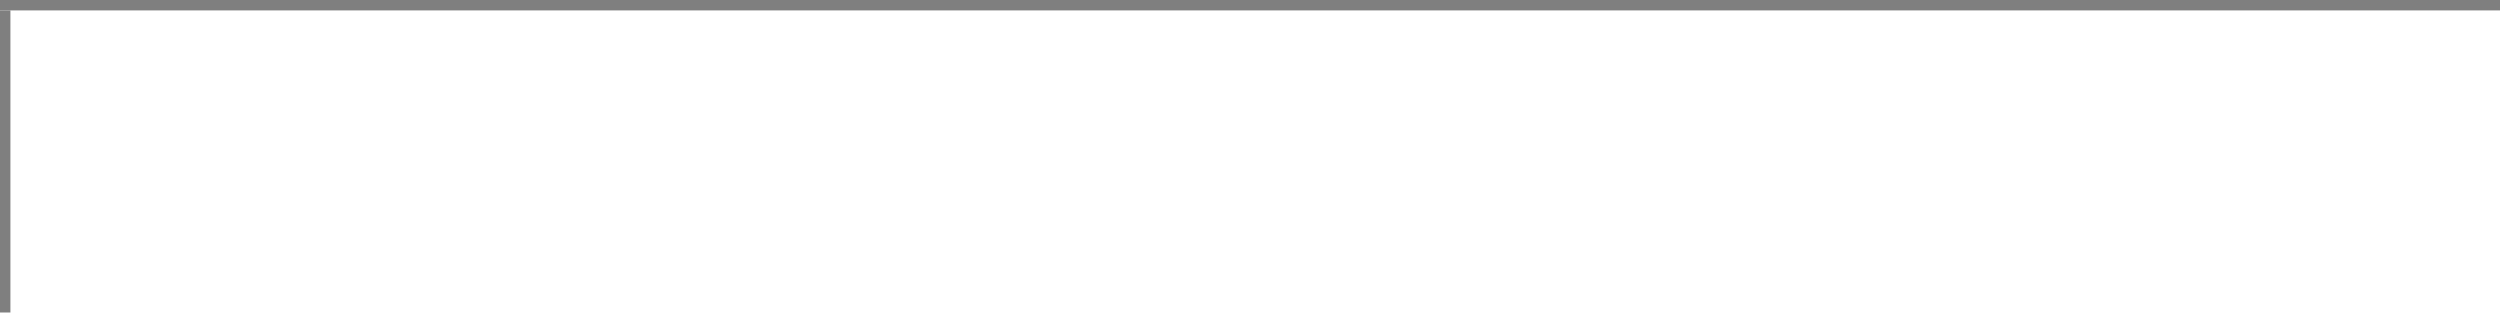
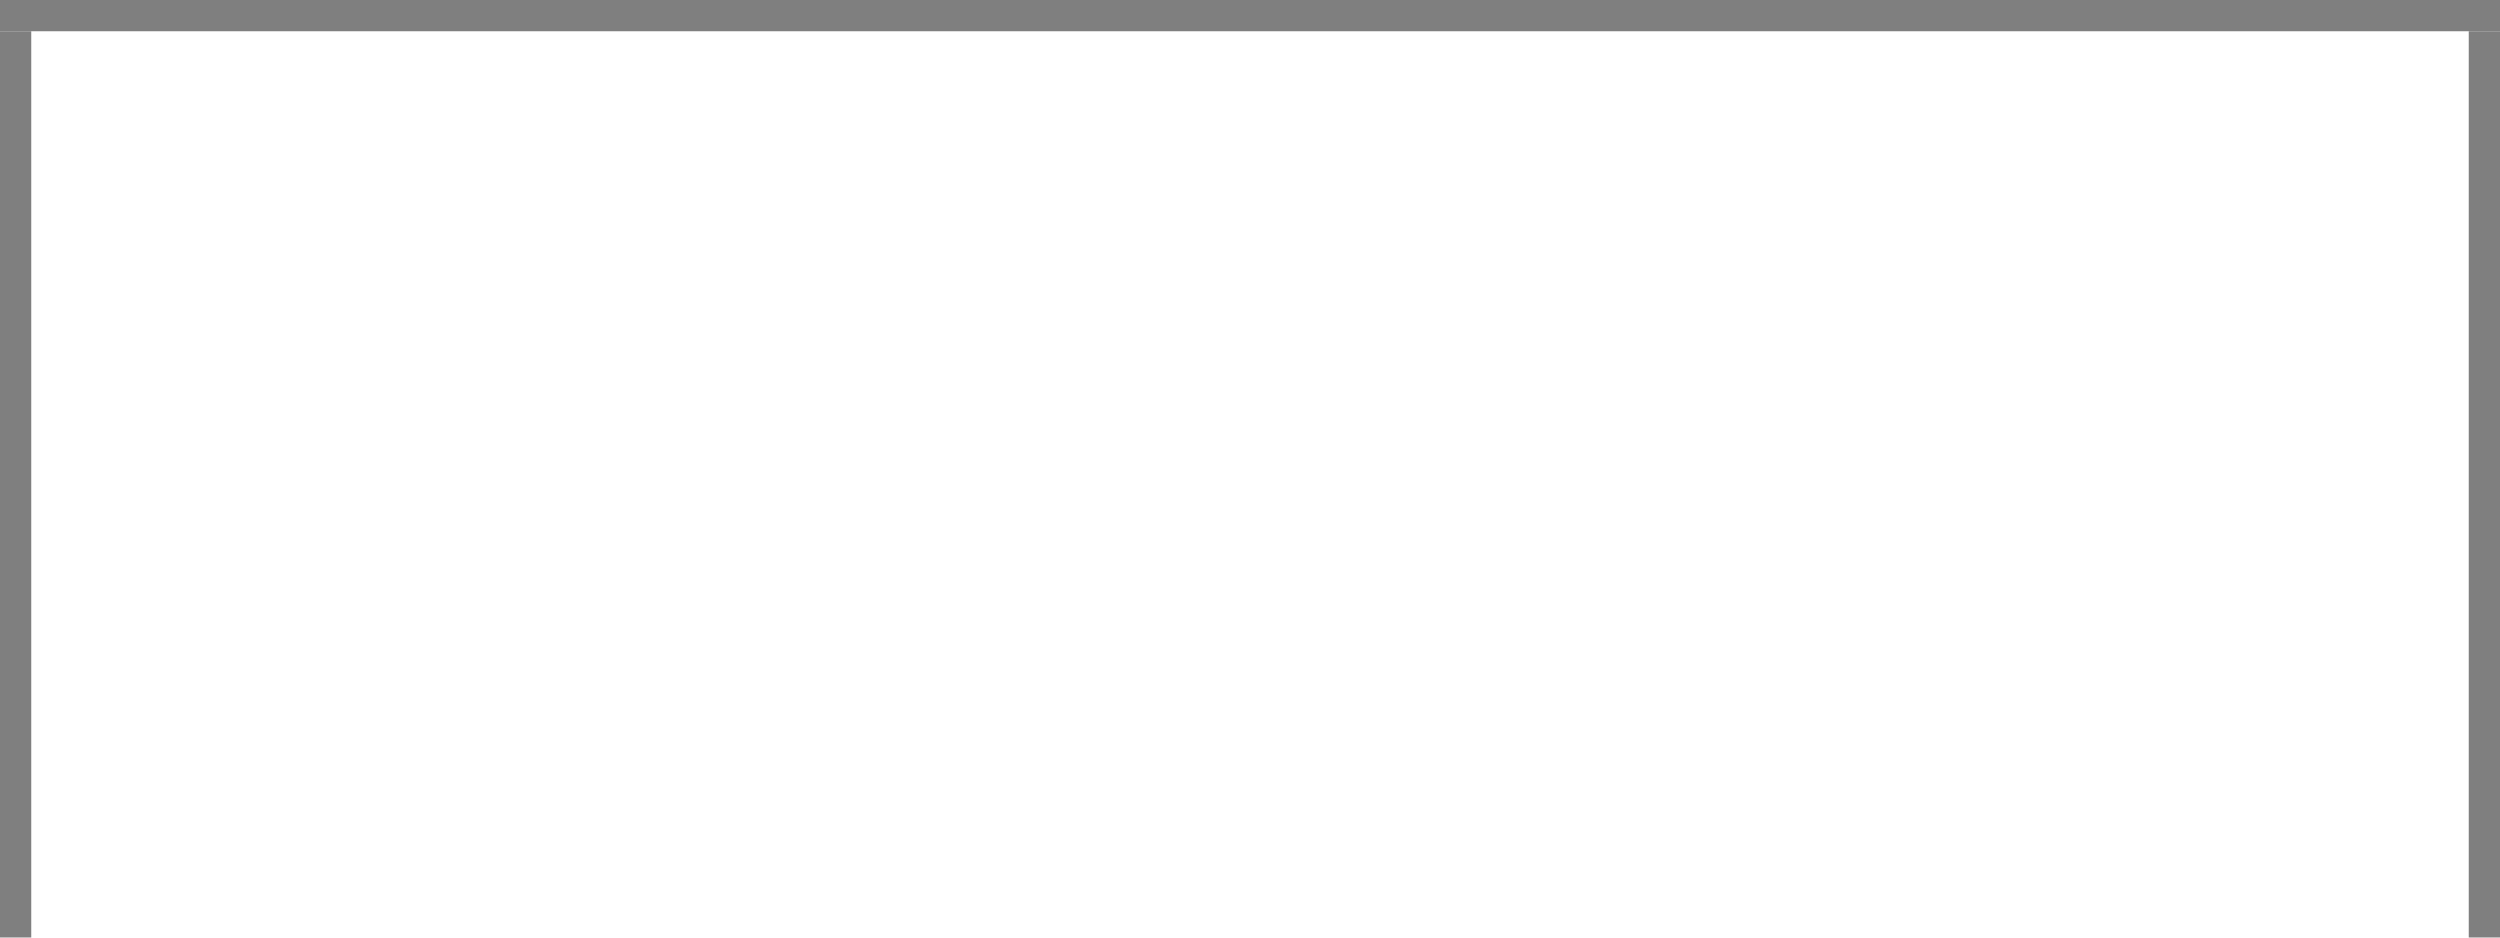
- <svg xmlns="http://www.w3.org/2000/svg" version="1.1" width="240px" height="30px" viewBox="92 270 240 30">
-   <path d="M 1 1  L 240 1  L 240 30  L 1 30  L 1 1  Z " fill-rule="nonzero" fill="rgba(255, 255, 255, 1)" stroke="none" transform="matrix(1 0 0 1 92 270 )" class="fill" />
-   <path d="M 0.5 1  L 0.5 30  " stroke-width="1" stroke-dasharray="0" stroke="rgba(127, 127, 127, 1)" fill="none" transform="matrix(1 0 0 1 92 270 )" class="stroke" />
-   <path d="M 0 0.5  L 240 0.5  " stroke-width="1" stroke-dasharray="0" stroke="rgba(127, 127, 127, 1)" fill="none" transform="matrix(1 0 0 1 92 270 )" class="stroke" />
+ <svg xmlns="http://www.w3.org/2000/svg" version="1.1" width="80px" height="30px" viewBox="682 270 80 30">
+   <path d="M 1 1  L 79 1  L 79 30  L 1 30  L 1 1  Z " fill-rule="nonzero" fill="rgba(255, 255, 255, 1)" stroke="none" transform="matrix(1 0 0 1 682 270 )" class="fill" />
+   <path d="M 0.5 1  L 0.5 30  " stroke-width="1" stroke-dasharray="0" stroke="rgba(127, 127, 127, 1)" fill="none" transform="matrix(1 0 0 1 682 270 )" class="stroke" />
+   <path d="M 0 0.5  L 80 0.5  " stroke-width="1" stroke-dasharray="0" stroke="rgba(127, 127, 127, 1)" fill="none" transform="matrix(1 0 0 1 682 270 )" class="stroke" />
+   <path d="M 79.5 1  L 79.5 30  " stroke-width="1" stroke-dasharray="0" stroke="rgba(127, 127, 127, 1)" fill="none" transform="matrix(1 0 0 1 682 270 )" class="stroke" />
</svg>
